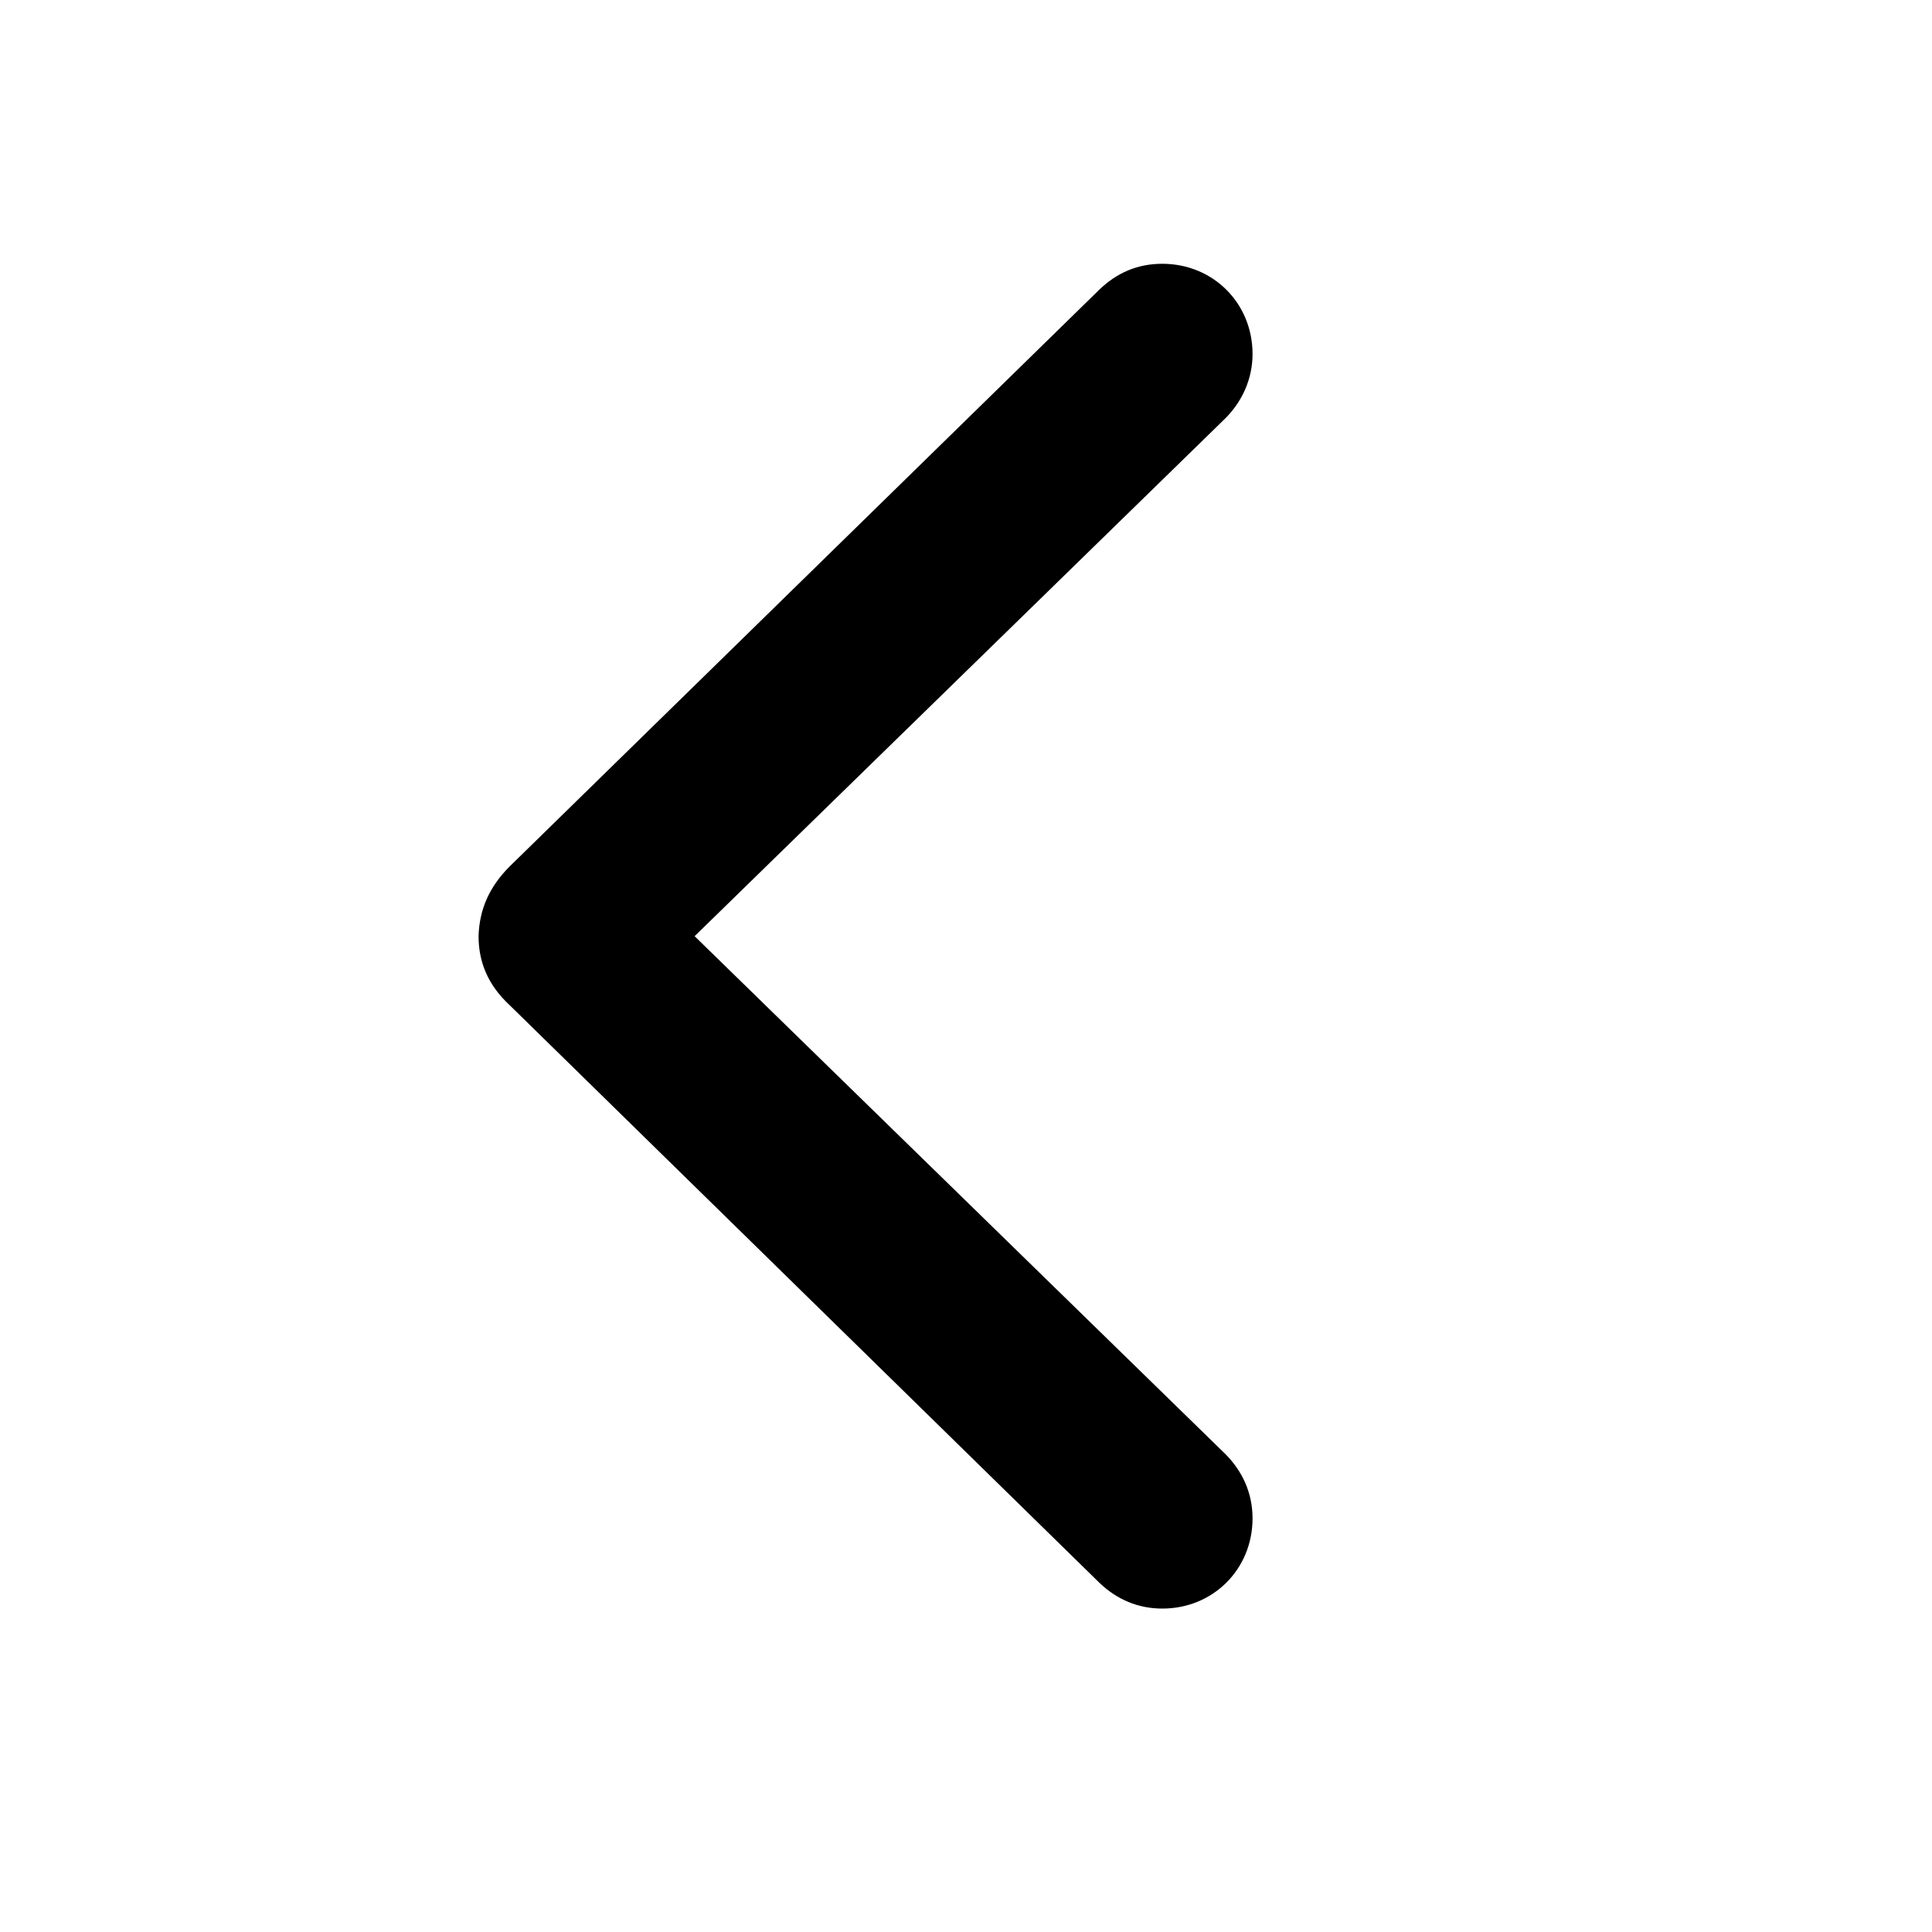
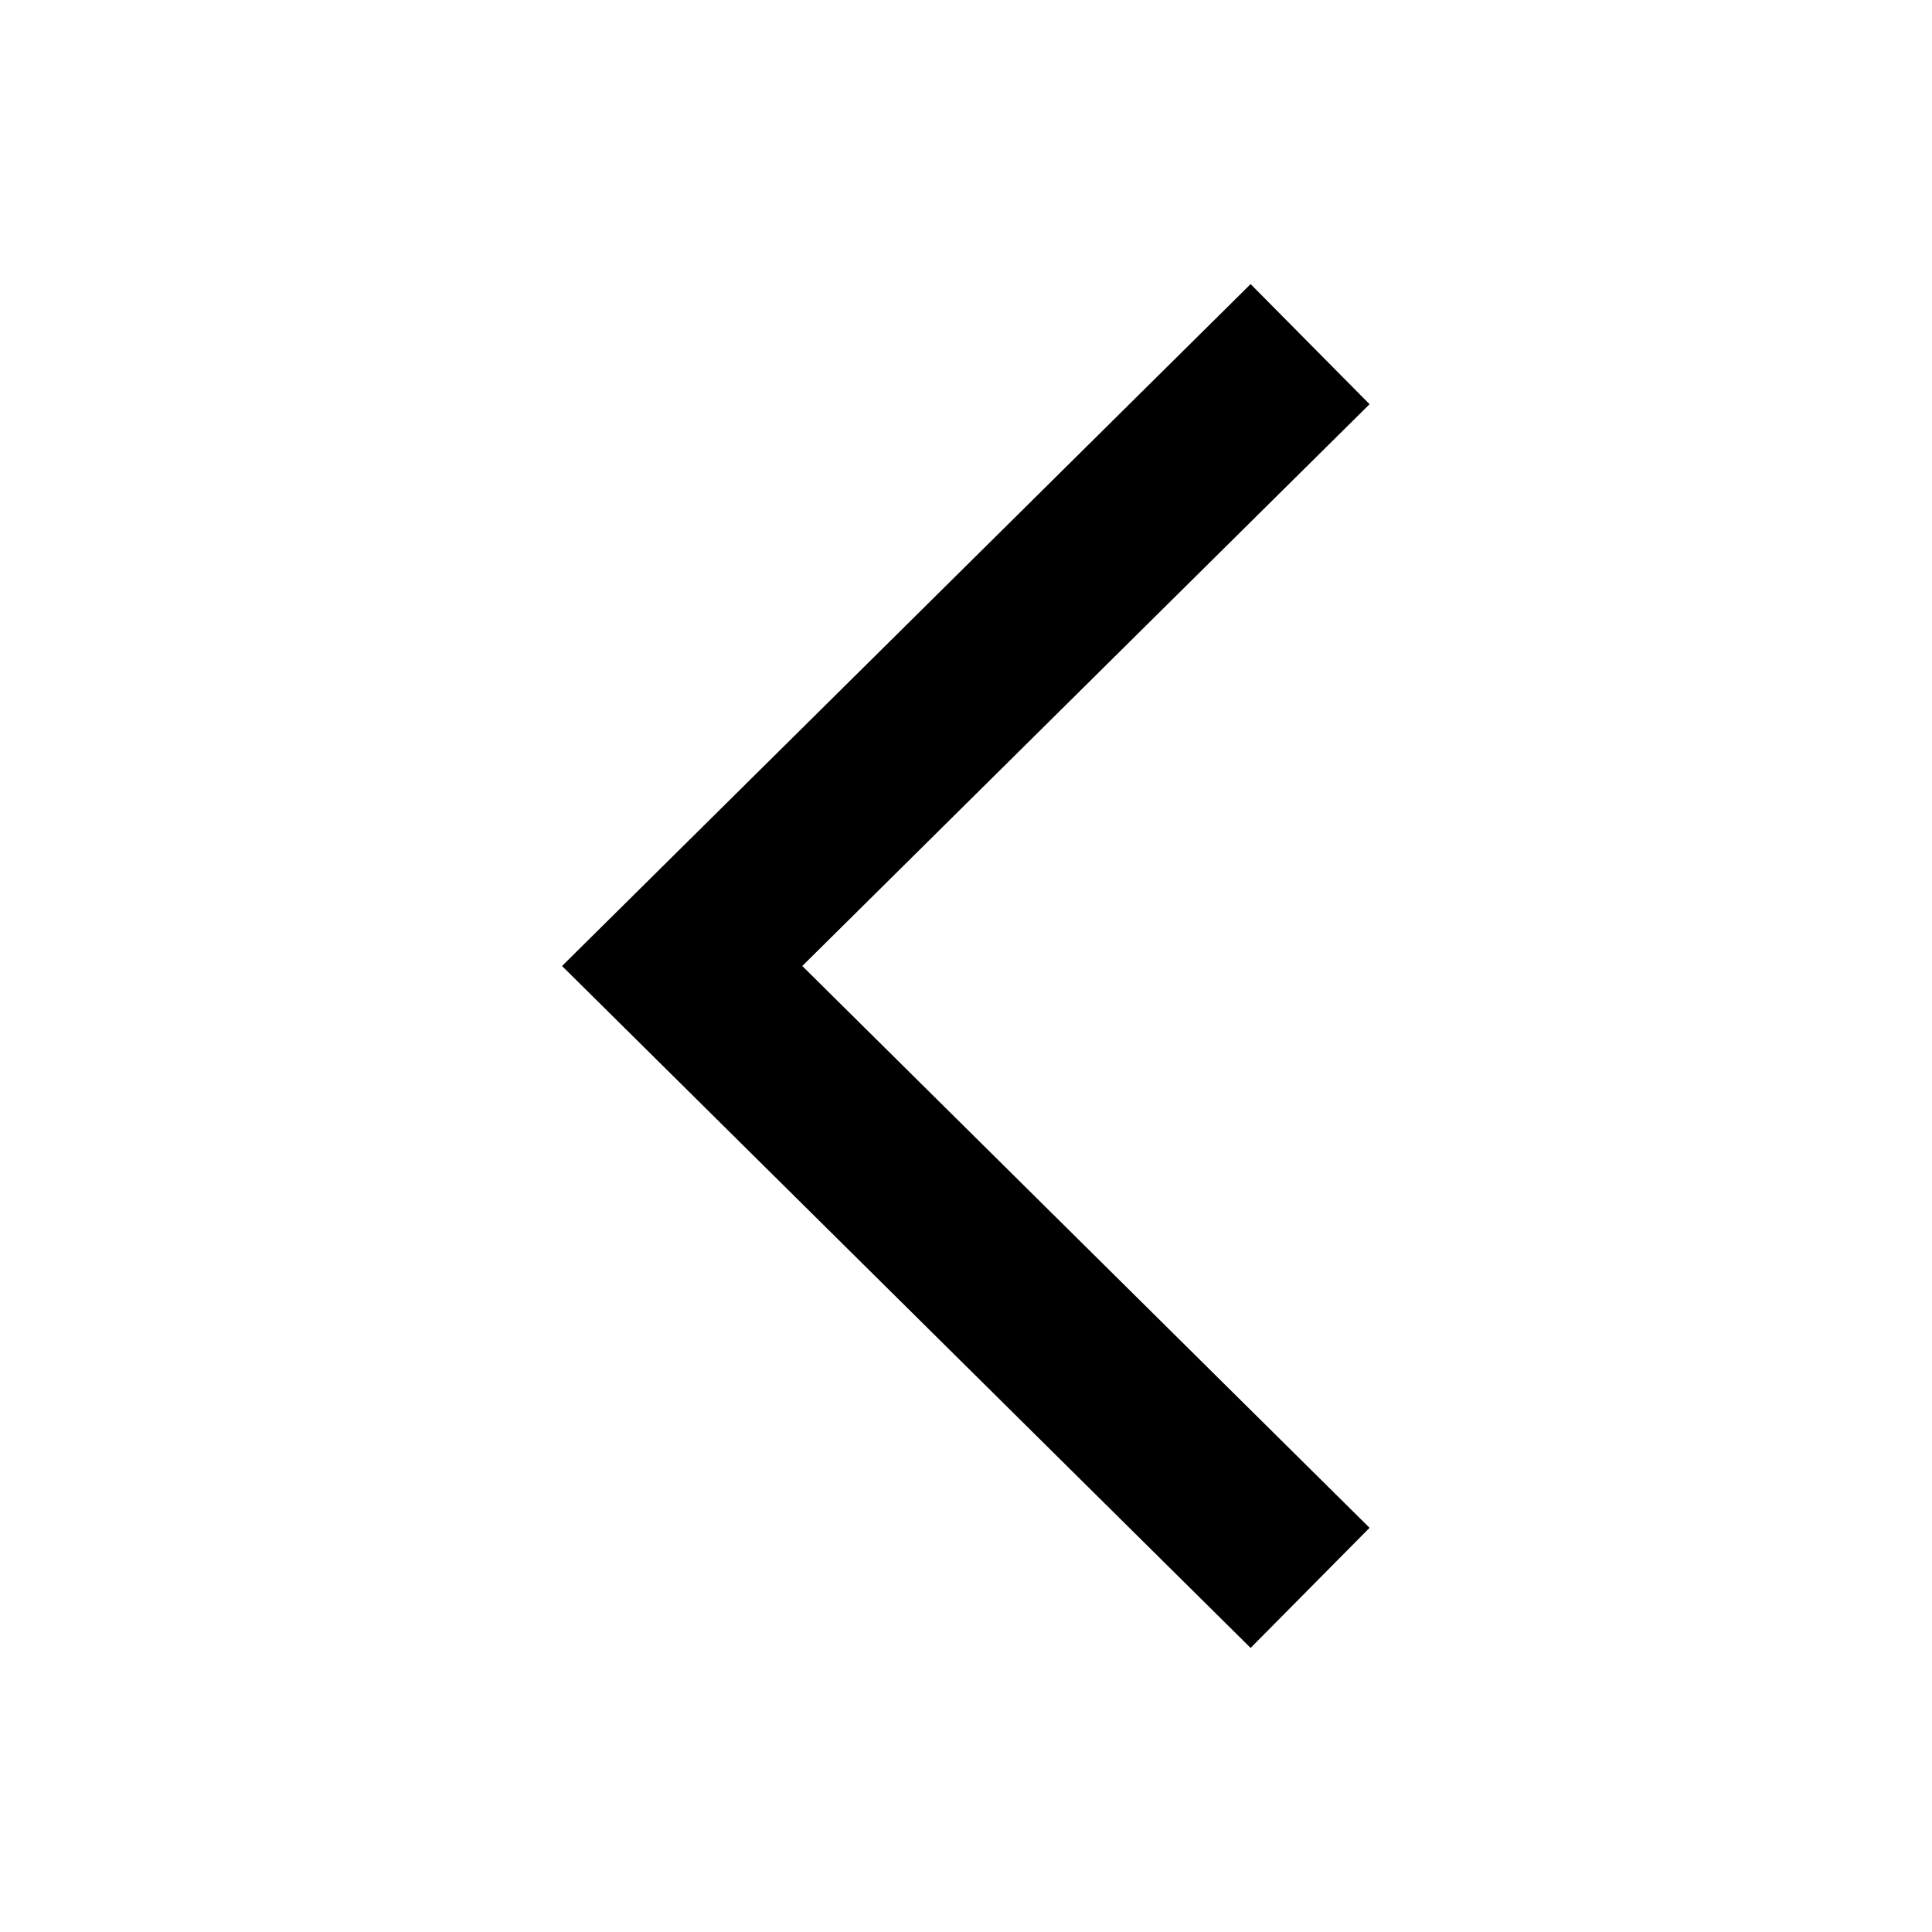
<svg xmlns="http://www.w3.org/2000/svg" width="768" height="768" fill="none">
-   <path fill="#000" d="M190.239 372.147c.301-10.547 4.219-19.587 12.355-27.723l234.442-229.319c6.931-6.63 15.067-10.246 25.011-10.246 20.19 0 35.859 15.67 35.859 35.86 0 9.643-3.917 18.683-10.848 25.614L276.121 372.147l210.937 205.815c6.931 6.931 10.848 15.67 10.848 25.614 0 20.19-15.669 35.859-35.859 35.859-9.643 0-18.08-3.616-25.011-10.245L202.594 399.569c-8.438-7.835-12.355-16.875-12.355-27.422" />
+   <path fill="#000" fill-rule="evenodd" d="M497.138 112.931 223.418 384l273.72 271.078 47.287-47.747L318.918 384l225.506-223.321-47.286-47.748Z" clip-rule="evenodd" />
</svg>
